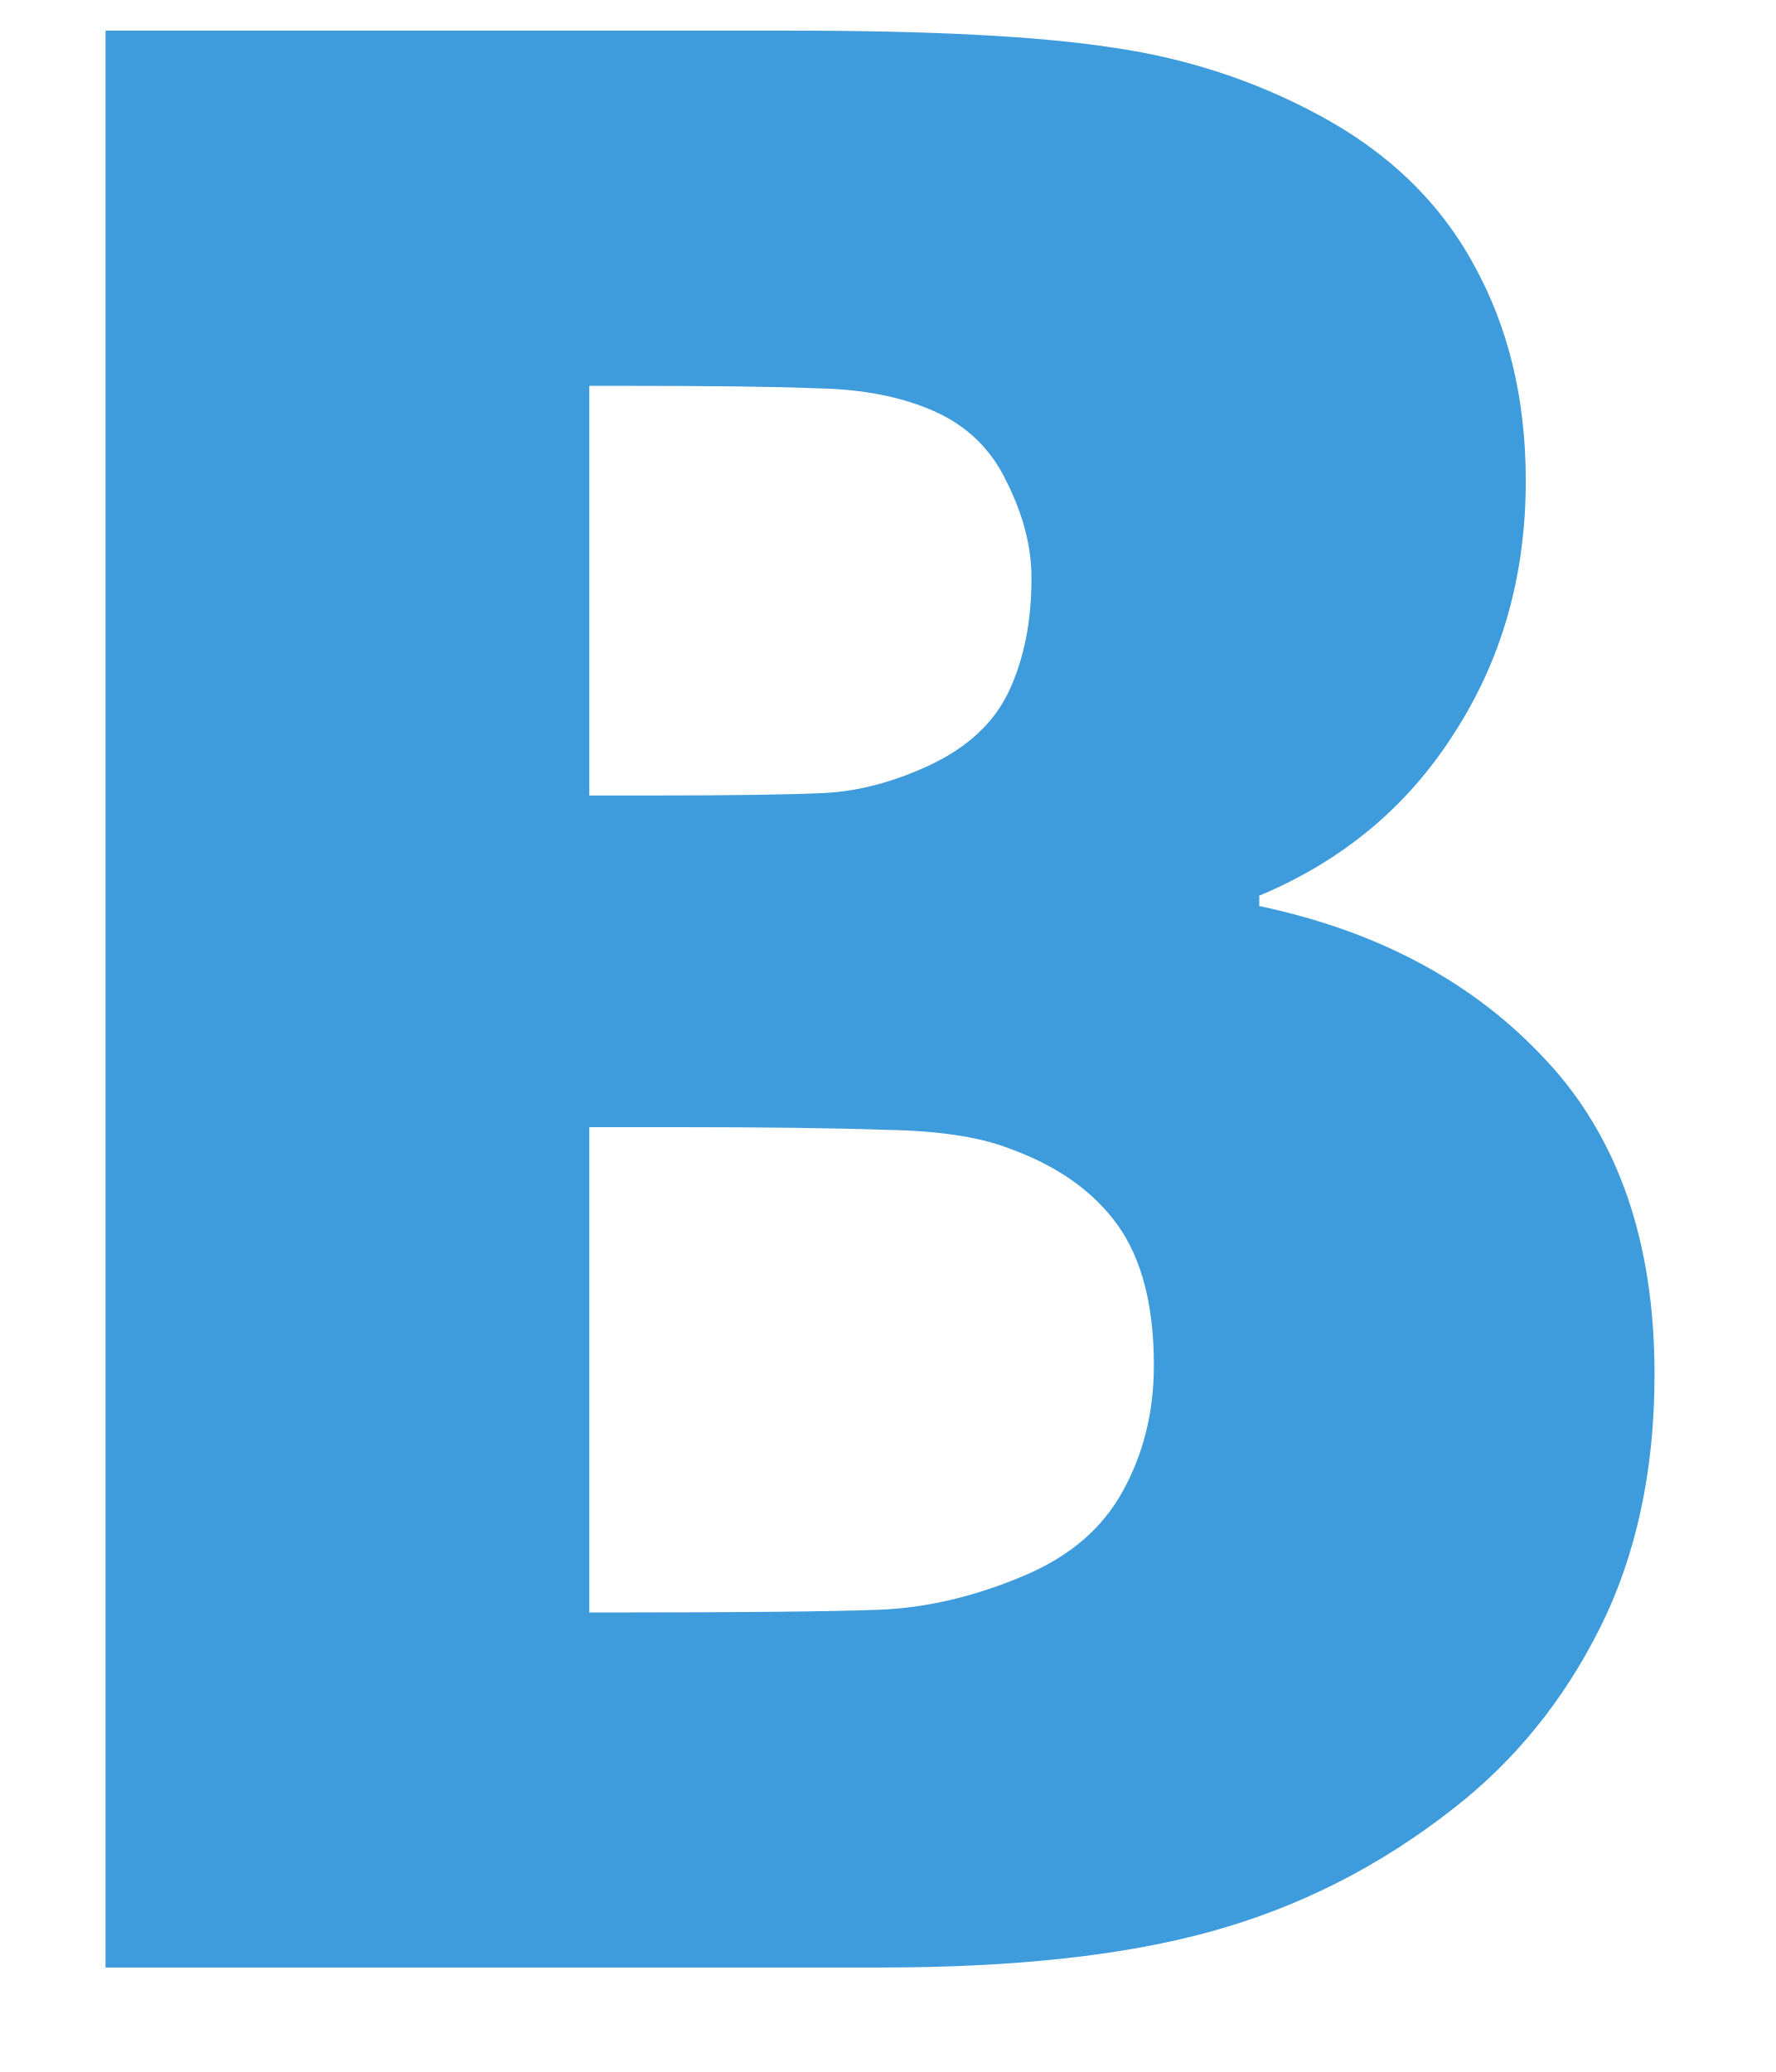
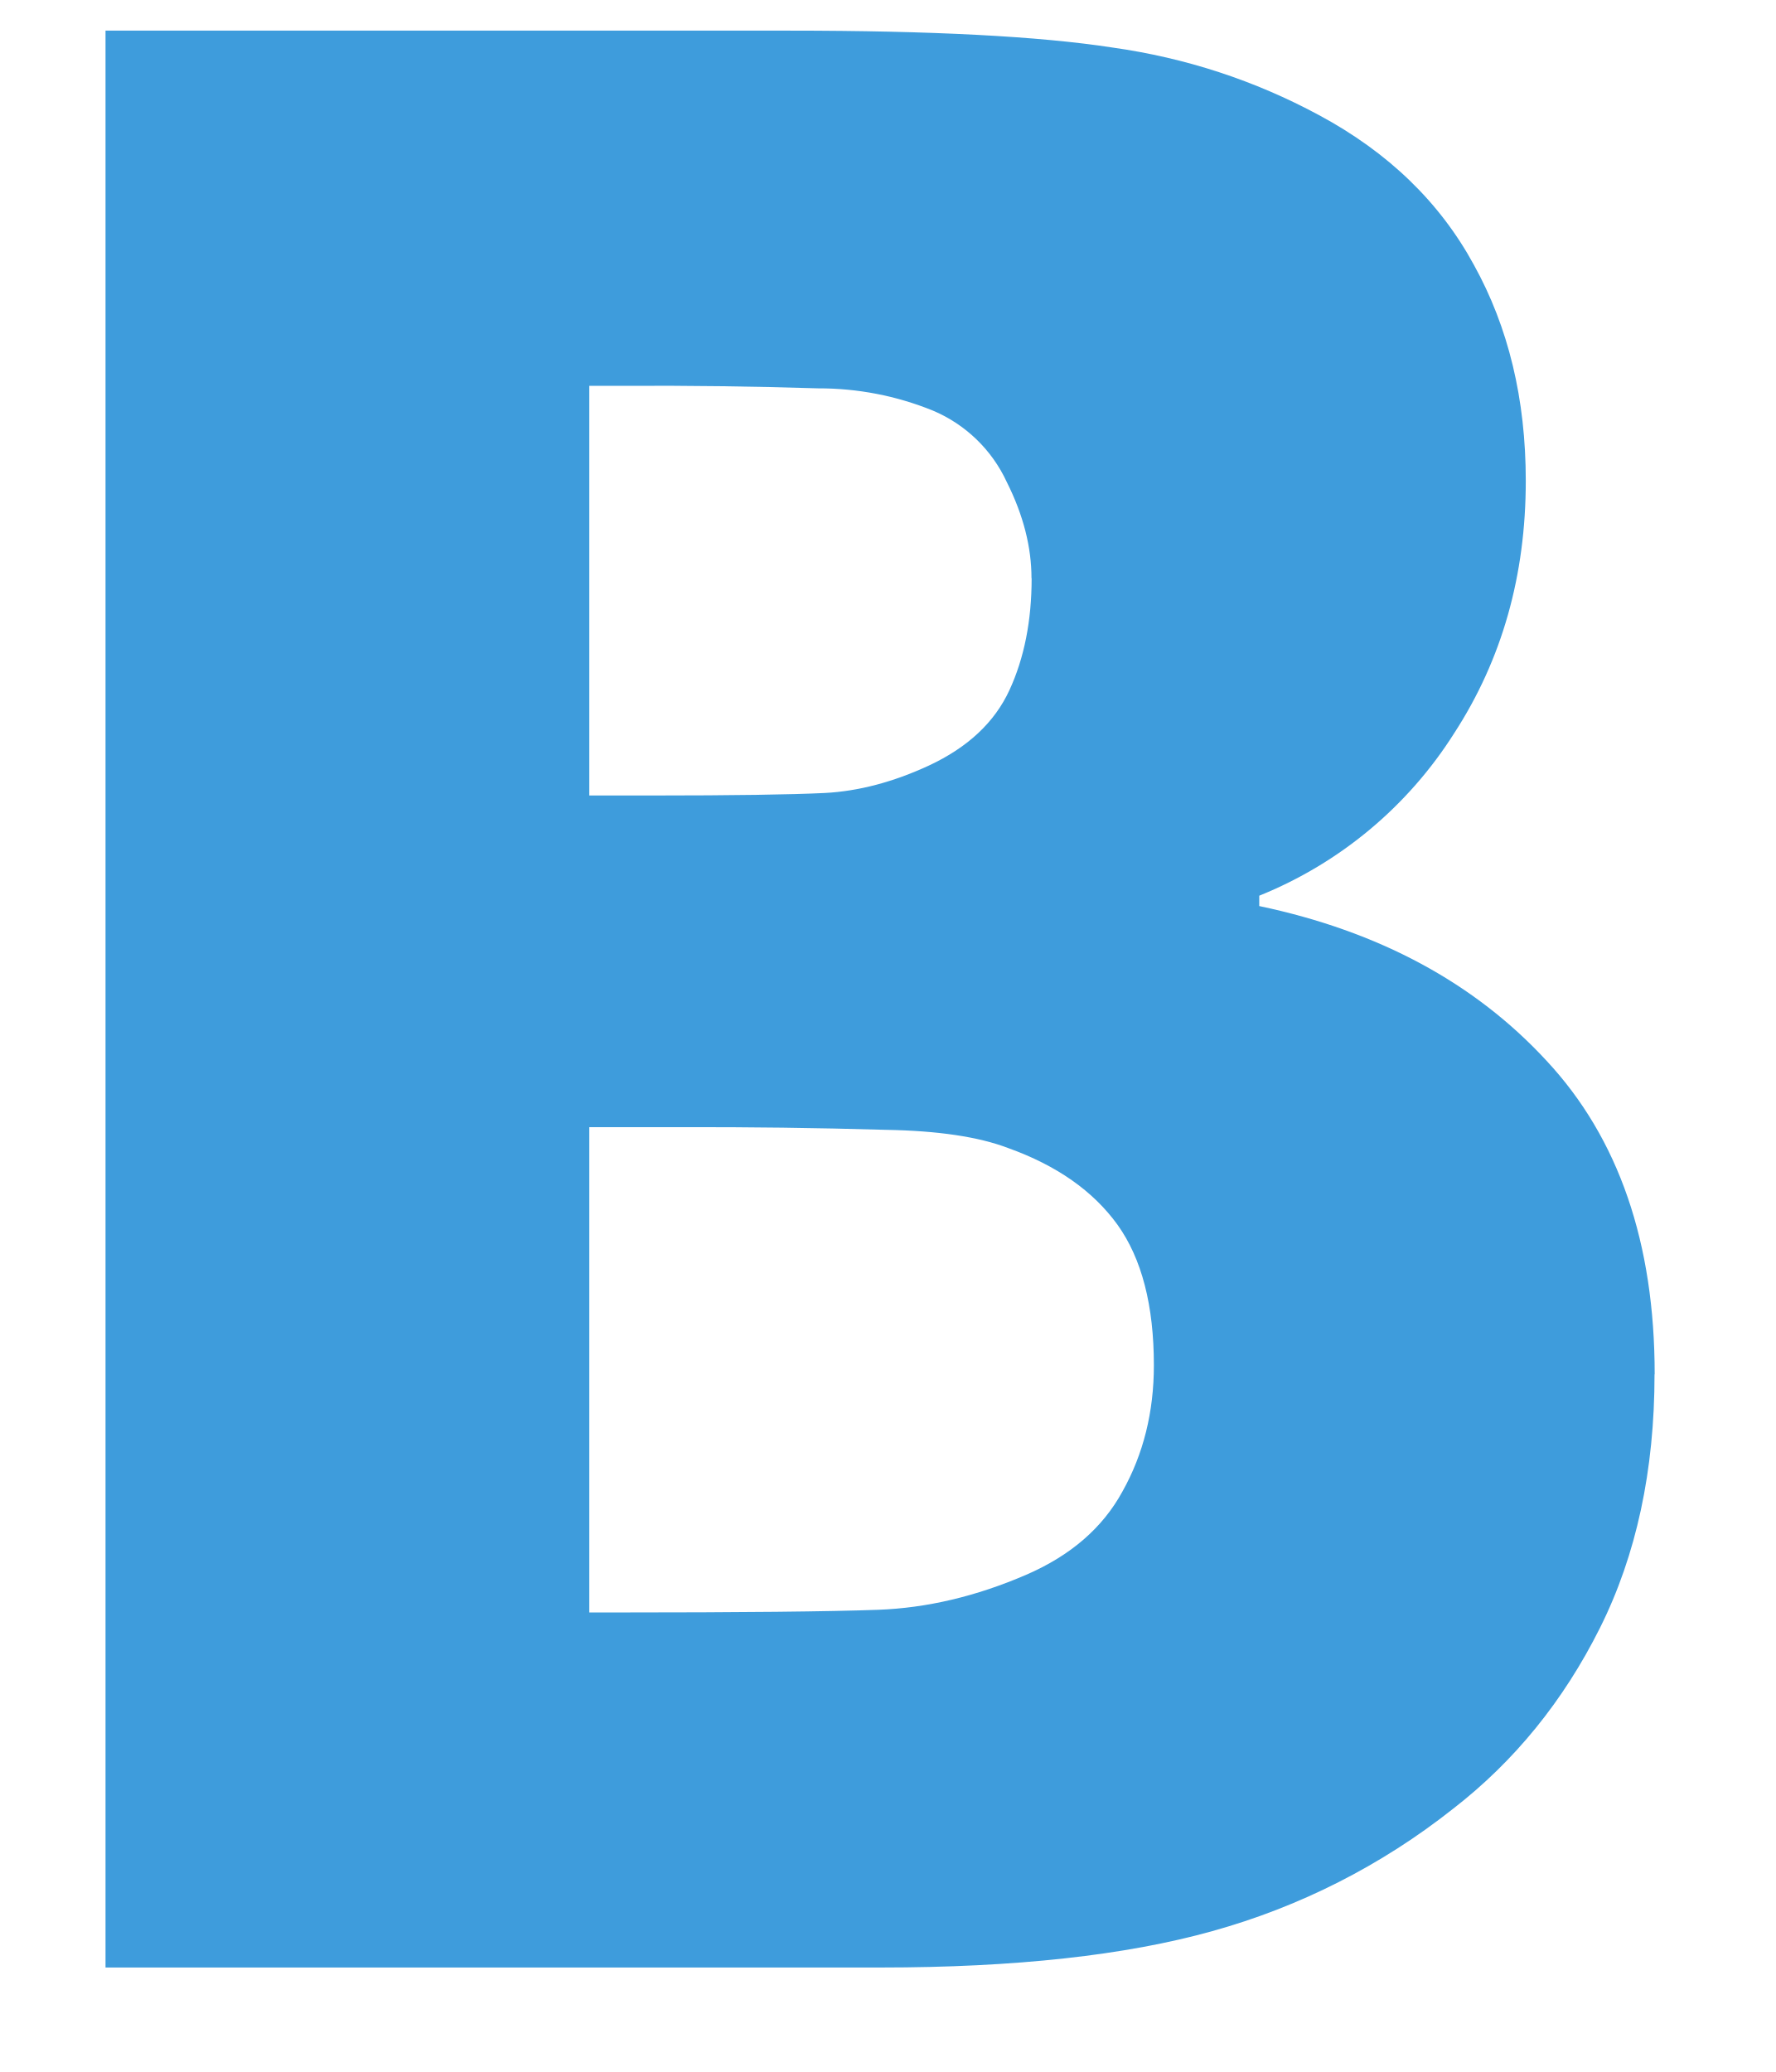
<svg xmlns="http://www.w3.org/2000/svg" width="12" height="14" viewBox="0 0 12 14" fill="none">
-   <path d="M11.18 9.286C11.18 9.937 11.057 10.508 10.811 11C10.565 11.492 10.234 11.899 9.818 12.222C9.326 12.608 8.784 12.884 8.192 13.048C7.606 13.212 6.859 13.294 5.951 13.294H0.713V0.207H5.336C6.297 0.207 7.023 0.245 7.515 0.321C8.013 0.392 8.479 0.544 8.913 0.778C9.382 1.03 9.73 1.367 9.959 1.789C10.193 2.211 10.31 2.697 10.31 3.248C10.31 3.887 10.149 4.455 9.827 4.953C9.511 5.451 9.071 5.817 8.509 6.052V6.122C9.317 6.292 9.965 6.641 10.451 7.168C10.937 7.69 11.18 8.396 11.18 9.286ZM6.97 3.907C6.97 3.696 6.915 3.48 6.803 3.257C6.698 3.034 6.531 2.873 6.302 2.774C6.086 2.68 5.828 2.63 5.529 2.624C5.236 2.612 4.797 2.607 4.211 2.607H3.982V5.375H4.395C4.958 5.375 5.35 5.369 5.573 5.358C5.802 5.346 6.036 5.284 6.276 5.173C6.54 5.05 6.721 4.88 6.821 4.663C6.921 4.446 6.97 4.194 6.97 3.907ZM7.797 9.225C7.797 8.82 7.715 8.504 7.551 8.276C7.386 8.047 7.14 7.874 6.812 7.757C6.613 7.681 6.338 7.64 5.986 7.634C5.64 7.622 5.175 7.616 4.589 7.616H3.982V10.895H4.158C5.013 10.895 5.605 10.889 5.933 10.877C6.261 10.865 6.595 10.786 6.935 10.64C7.234 10.511 7.451 10.323 7.586 10.077C7.726 9.825 7.797 9.541 7.797 9.225Z" fill="#3E9CDC" />
+   <path d="M11.18 9.286c0 .65-.123 1.222-.369 1.714s-.577.9-.993 1.222a4.598 4.598 0 0 1-1.626.826c-.586.164-1.333.246-2.241.246H.713V.207h4.623c.96 0 1.687.038 2.18.114.497.07.963.223 1.397.457.469.252.817.59 1.046 1.011.234.422.351.908.351 1.46 0 .638-.16 1.206-.483 1.704a2.793 2.793 0 0 1-1.318 1.099v.07c.808.17 1.456.519 1.942 1.046.486.522.73 1.228.73 2.118ZM6.97 3.907c0-.21-.055-.427-.167-.65a.961.961 0 0 0-.5-.483 2.042 2.042 0 0 0-.774-.15 36.06 36.06 0 0 0-1.318-.017h-.229v2.768h.413c.563 0 .955-.006 1.178-.017.229-.012.463-.074.703-.185.264-.123.445-.293.545-.51.1-.217.15-.469.15-.756Zm.827 5.318c0-.405-.082-.721-.246-.95-.165-.228-.41-.4-.739-.518-.199-.076-.474-.117-.826-.123a43.437 43.437 0 0 0-1.397-.018h-.607v3.279h.176c.855 0 1.447-.006 1.775-.018.328-.012.662-.09 1.002-.237.3-.13.516-.317.65-.563.141-.252.212-.536.212-.852Z" fill="#3E9CDC" />
</svg>
